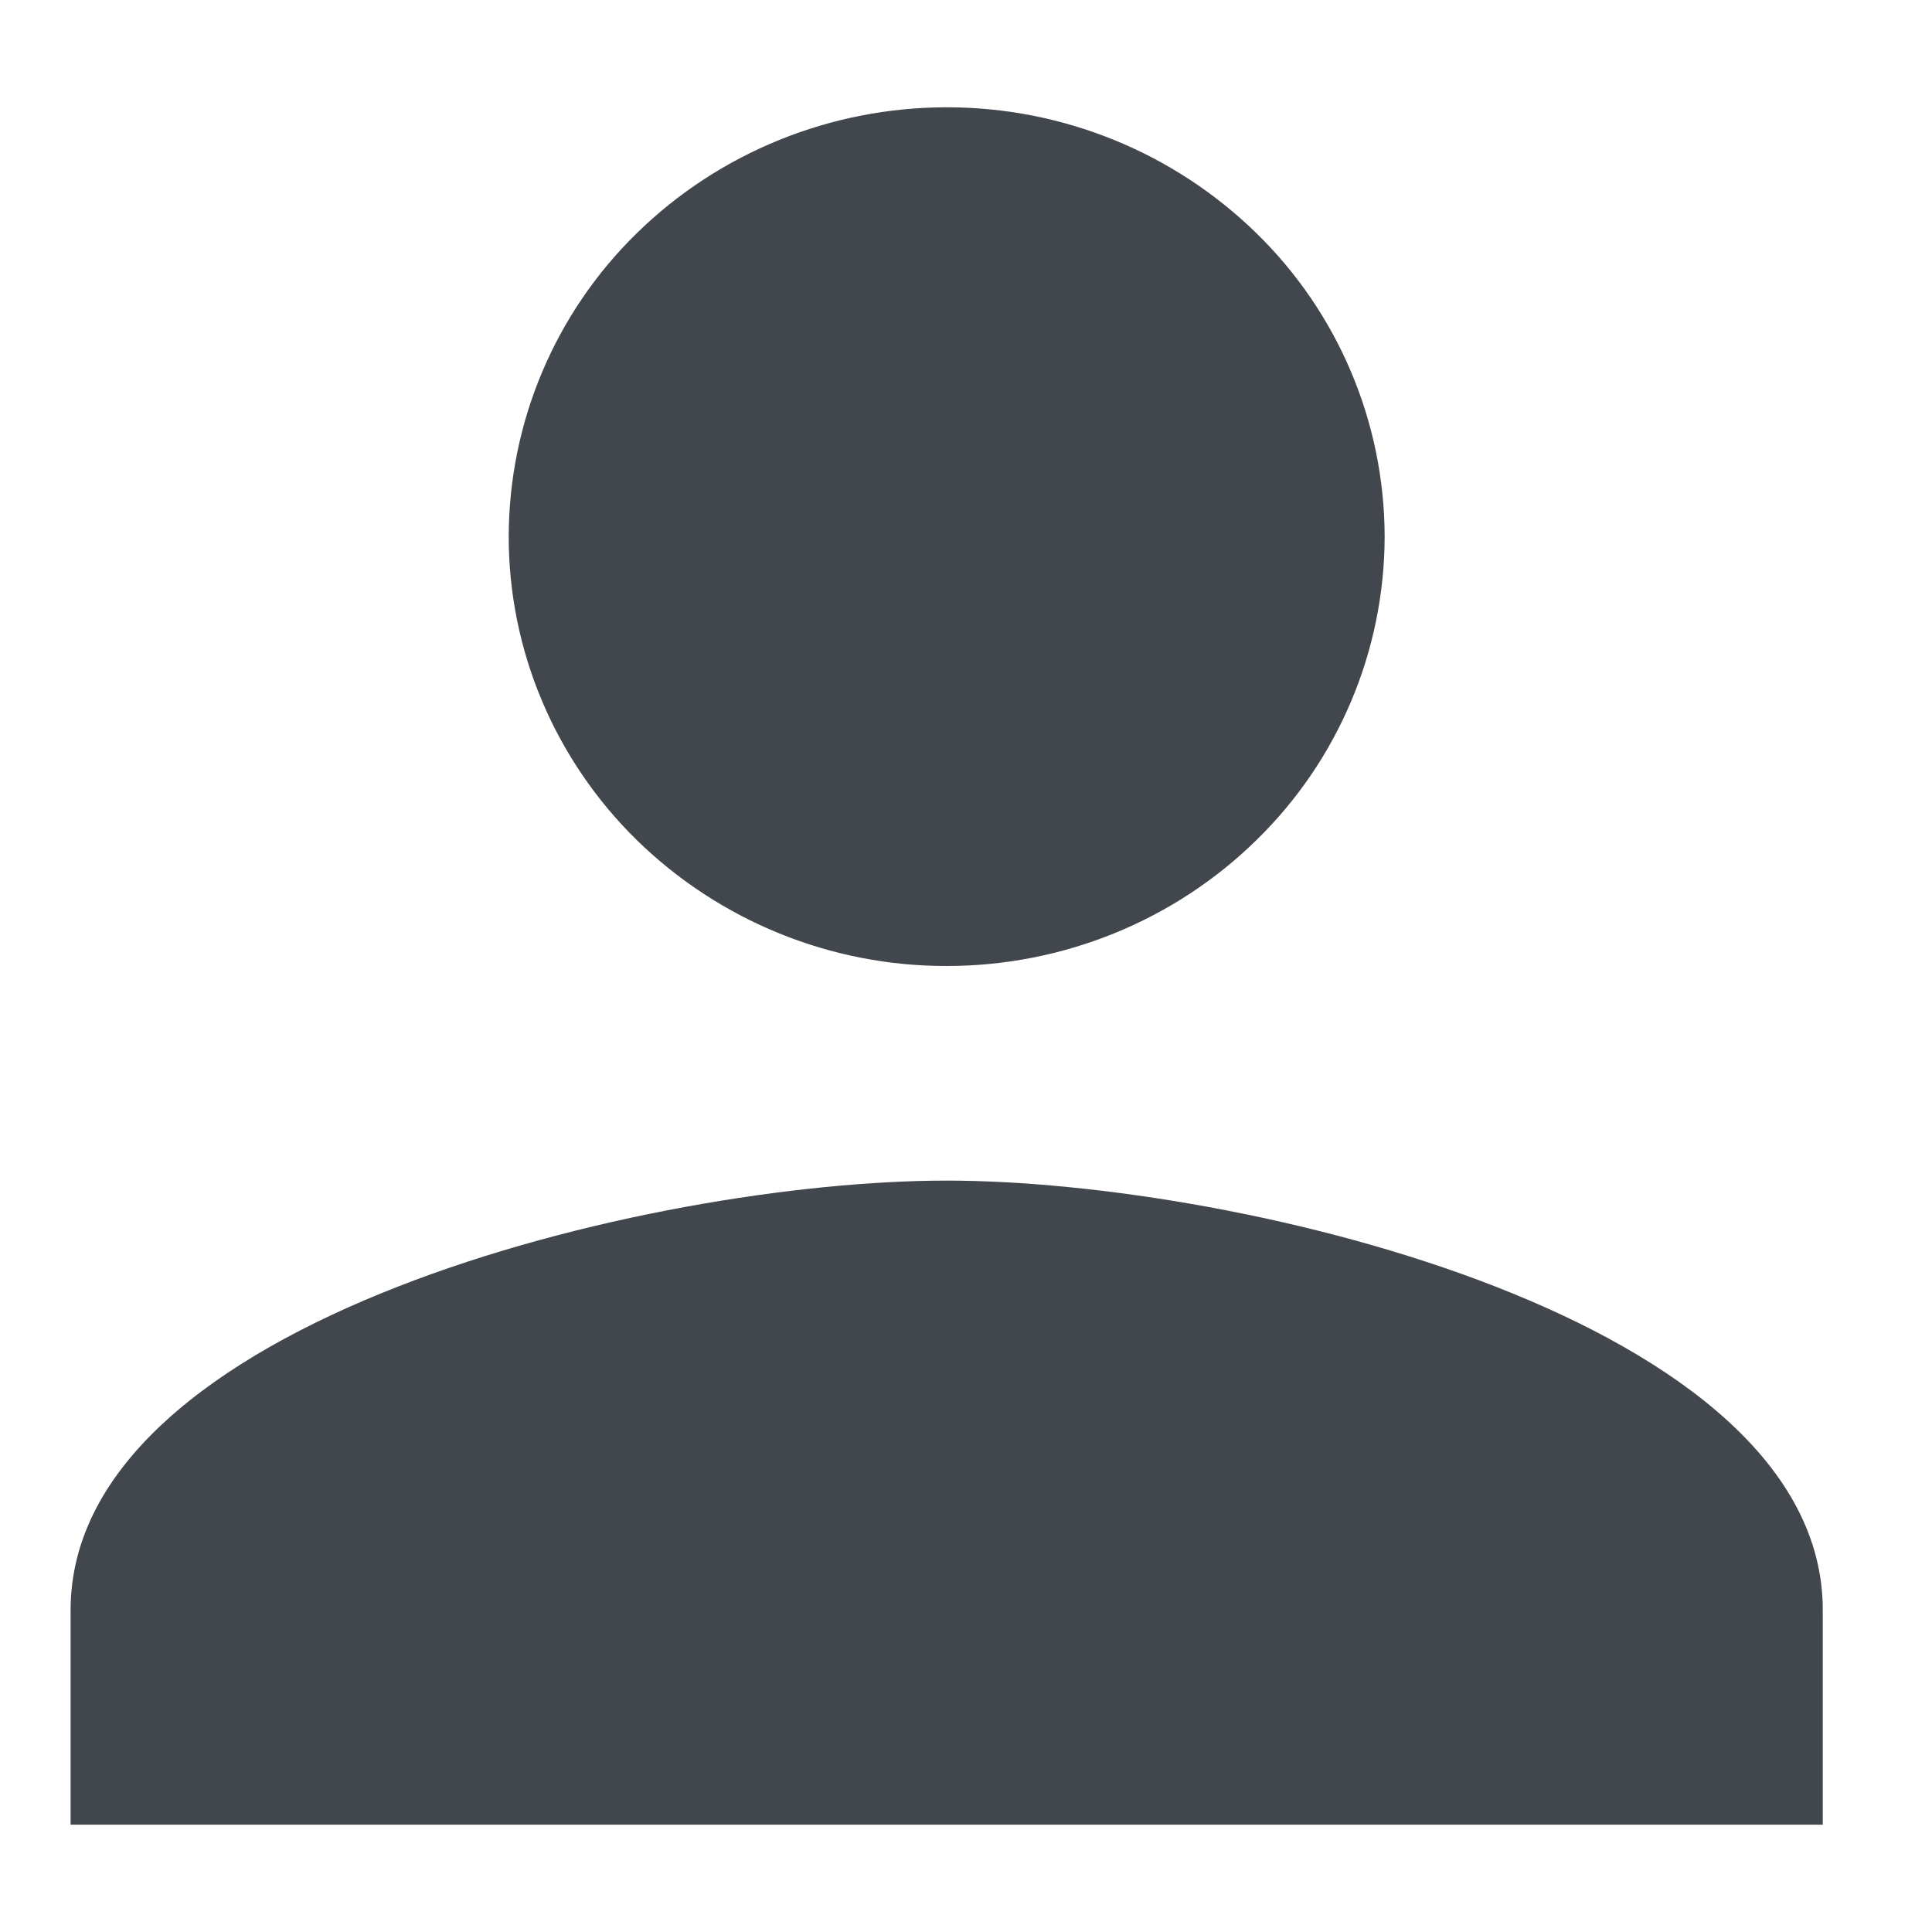
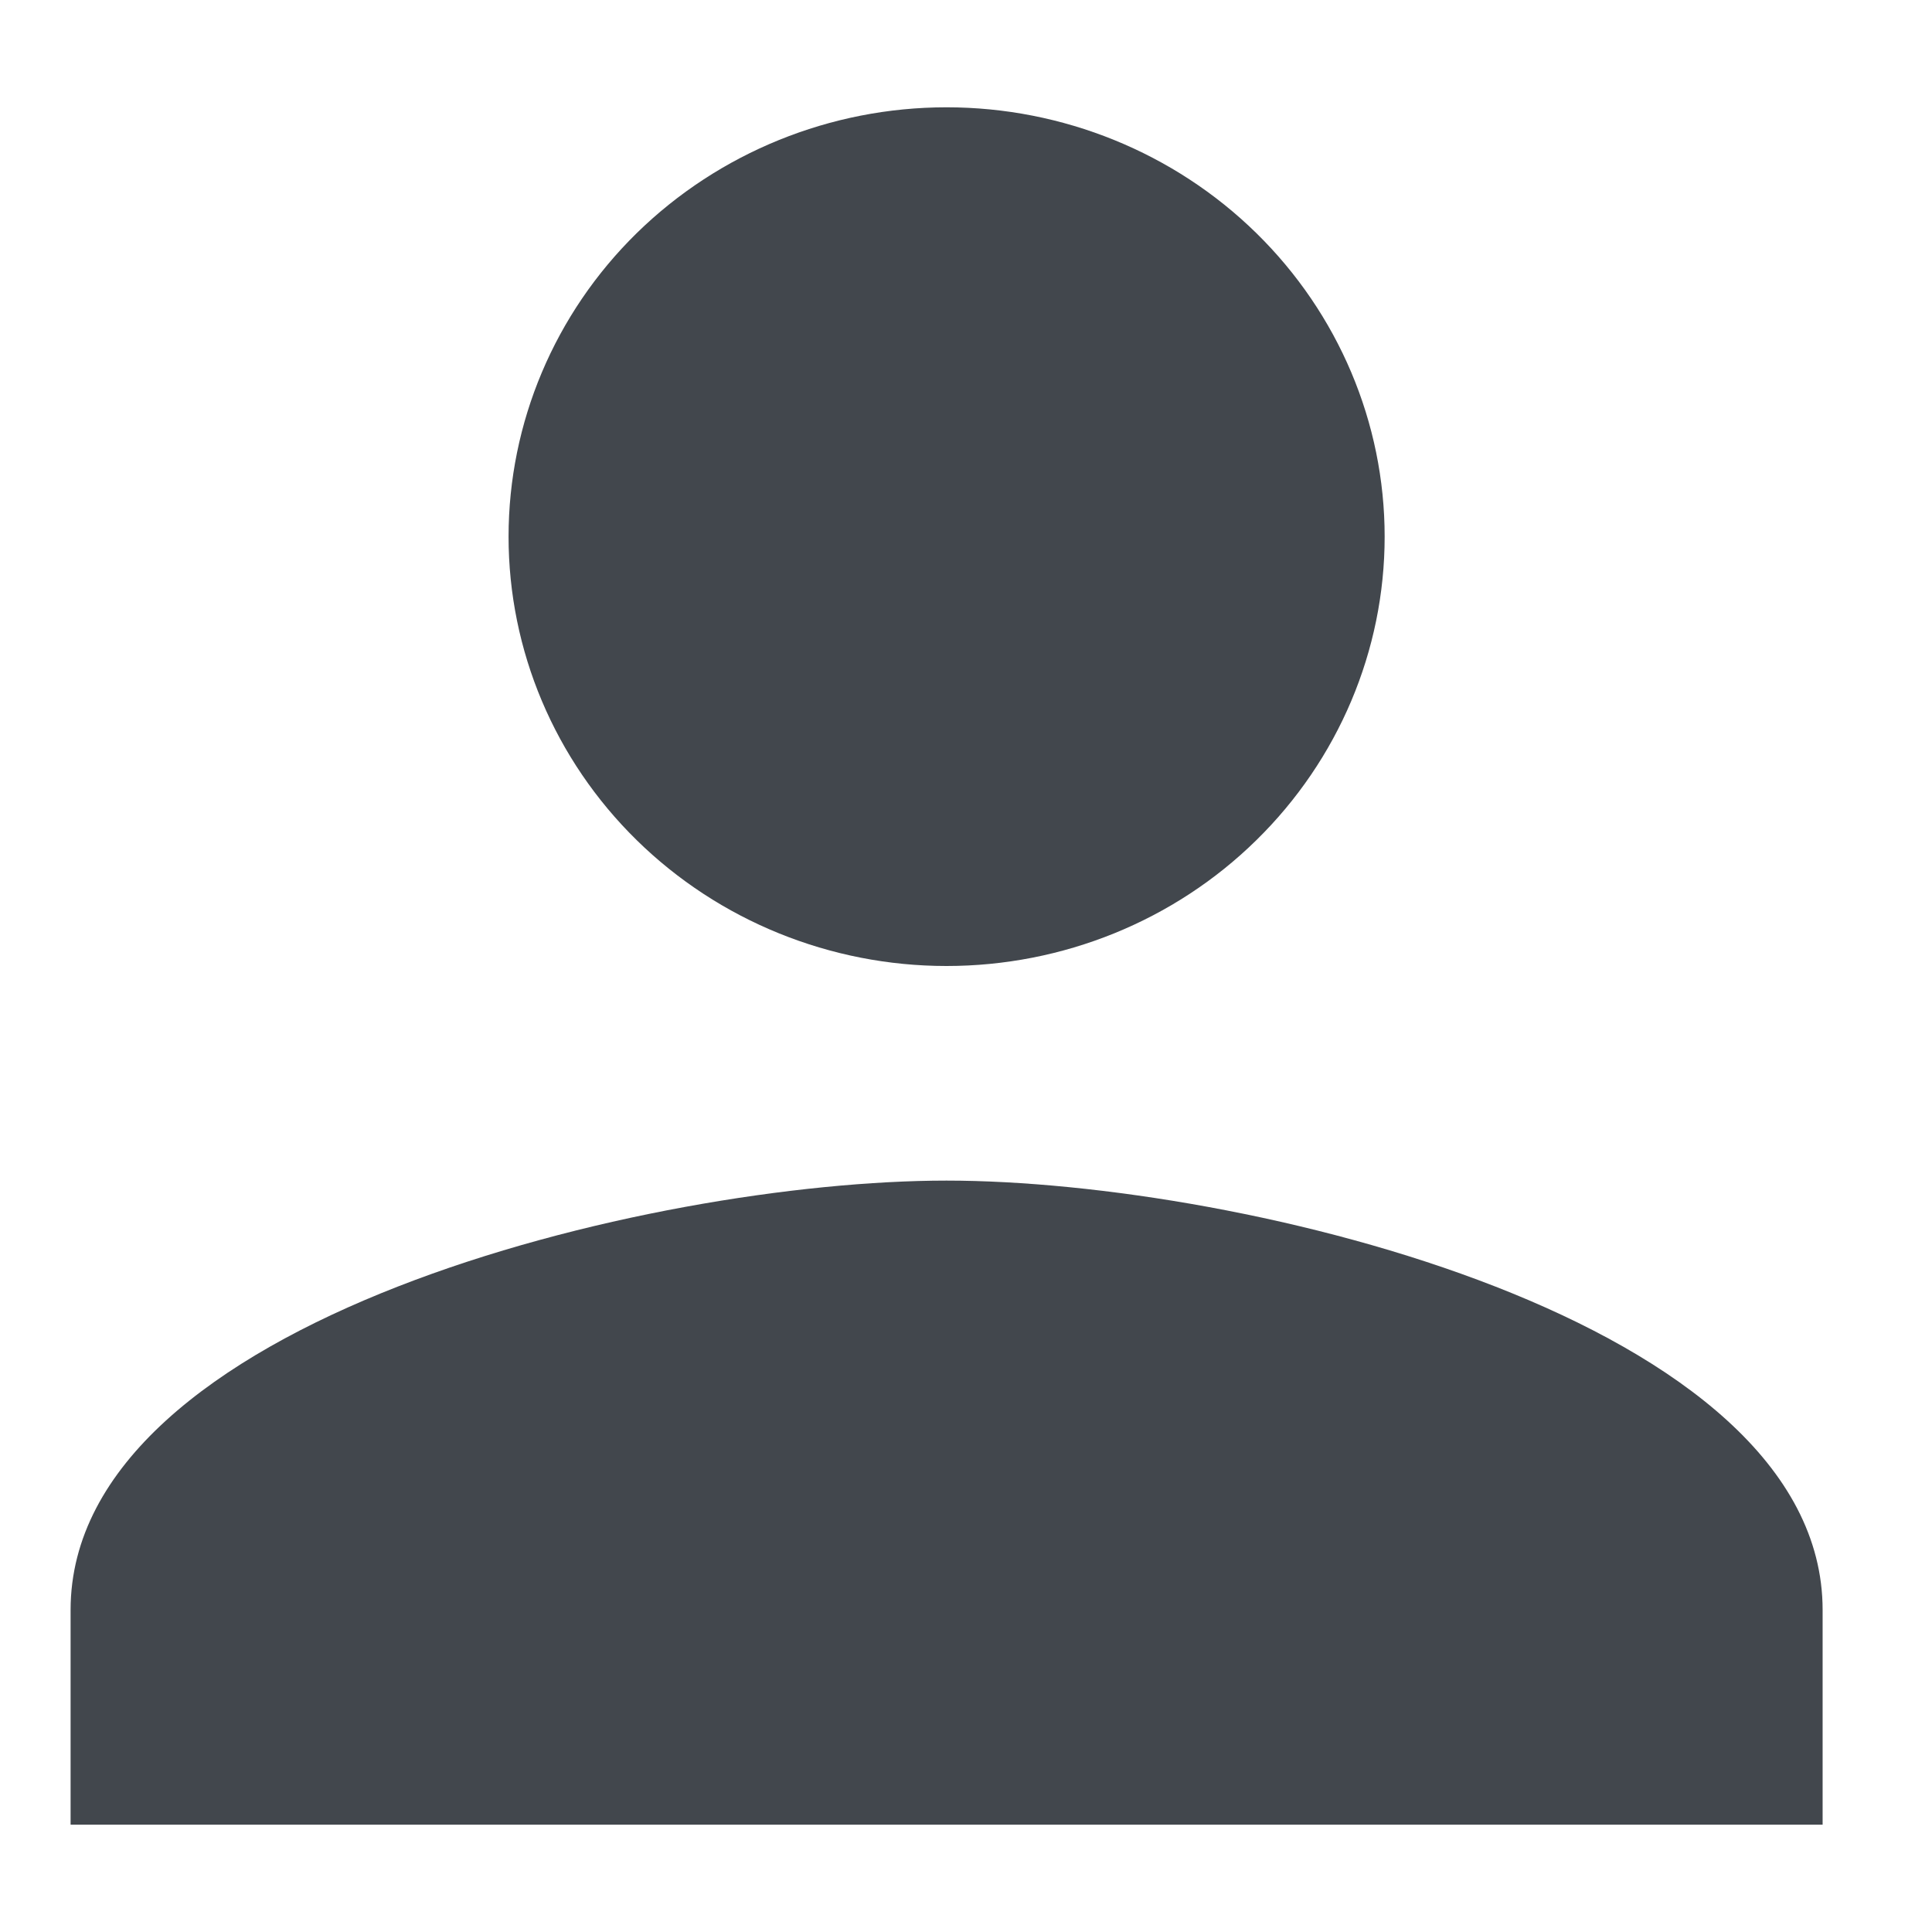
- <svg xmlns="http://www.w3.org/2000/svg" width="13" height="13" fill="none">
-   <path d="M6.37 7.944c-1.99 0-5.895.94-5.895 2.89v1.444h11.79v-1.445c0-1.95-3.906-2.889-5.896-2.889zm0-1.444c.781 0 1.53-.304 2.083-.846a2.86 2.86 0 00.864-2.043 2.86 2.86 0 00-.864-2.043A2.978 2.978 0 006.37.722c-.781 0-1.531.305-2.084.846a2.86 2.86 0 00-.863 2.043c0 .766.31 1.501.863 2.043A2.978 2.978 0 006.37 6.5z" fill="#42474D" />
+ <svg xmlns="http://www.w3.org/2000/svg" width="13" height="13" viewBox="0 0 13 13" fill="none">
+   <path d="M6.369 7.944C4.38 7.944 0.475 8.883 0.475 10.833V12.278H12.264V10.833C12.264 8.883 8.359 7.944 6.369 7.944ZM6.369 6.5C7.151 6.5 7.901 6.196 8.453 5.654C9.006 5.112 9.317 4.377 9.317 3.611C9.317 2.845 9.006 2.11 8.453 1.568C7.901 1.027 7.151 0.722 6.369 0.722C5.588 0.722 4.838 1.027 4.285 1.568C3.732 2.11 3.422 2.845 3.422 3.611C3.422 4.377 3.732 5.112 4.285 5.654C4.838 6.196 5.588 6.5 6.369 6.5Z" fill="#42474D" />
</svg>
